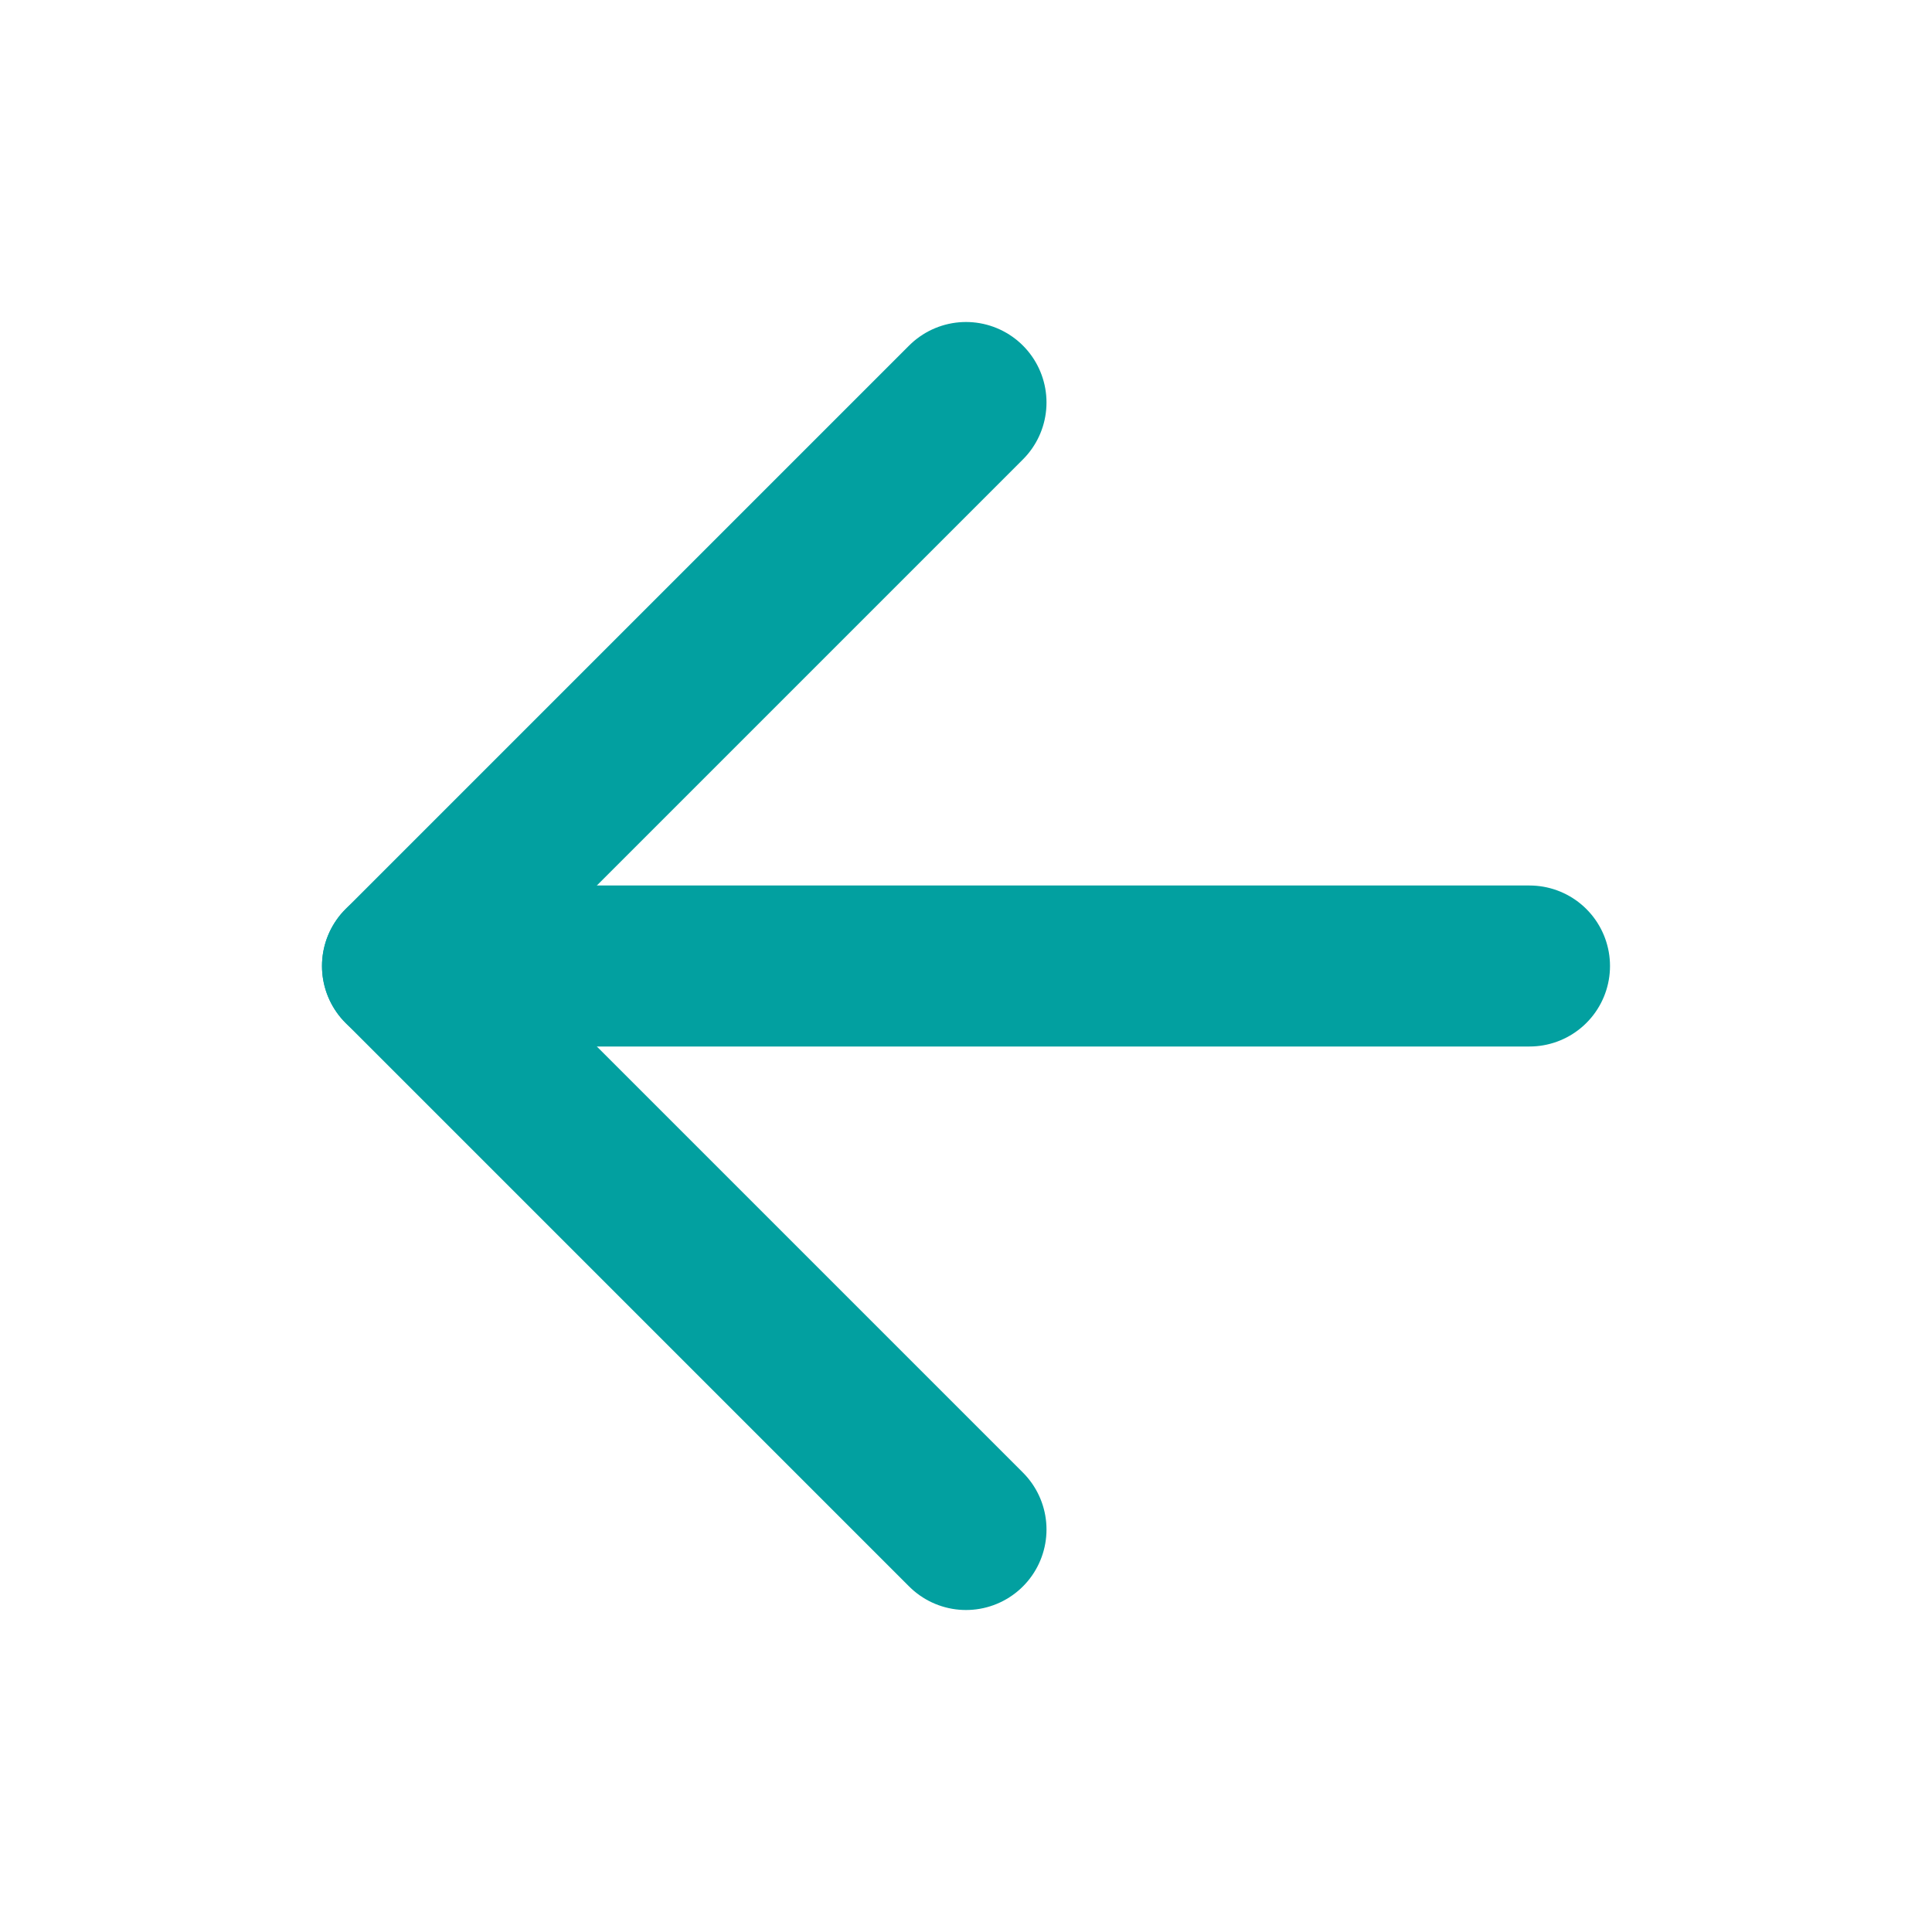
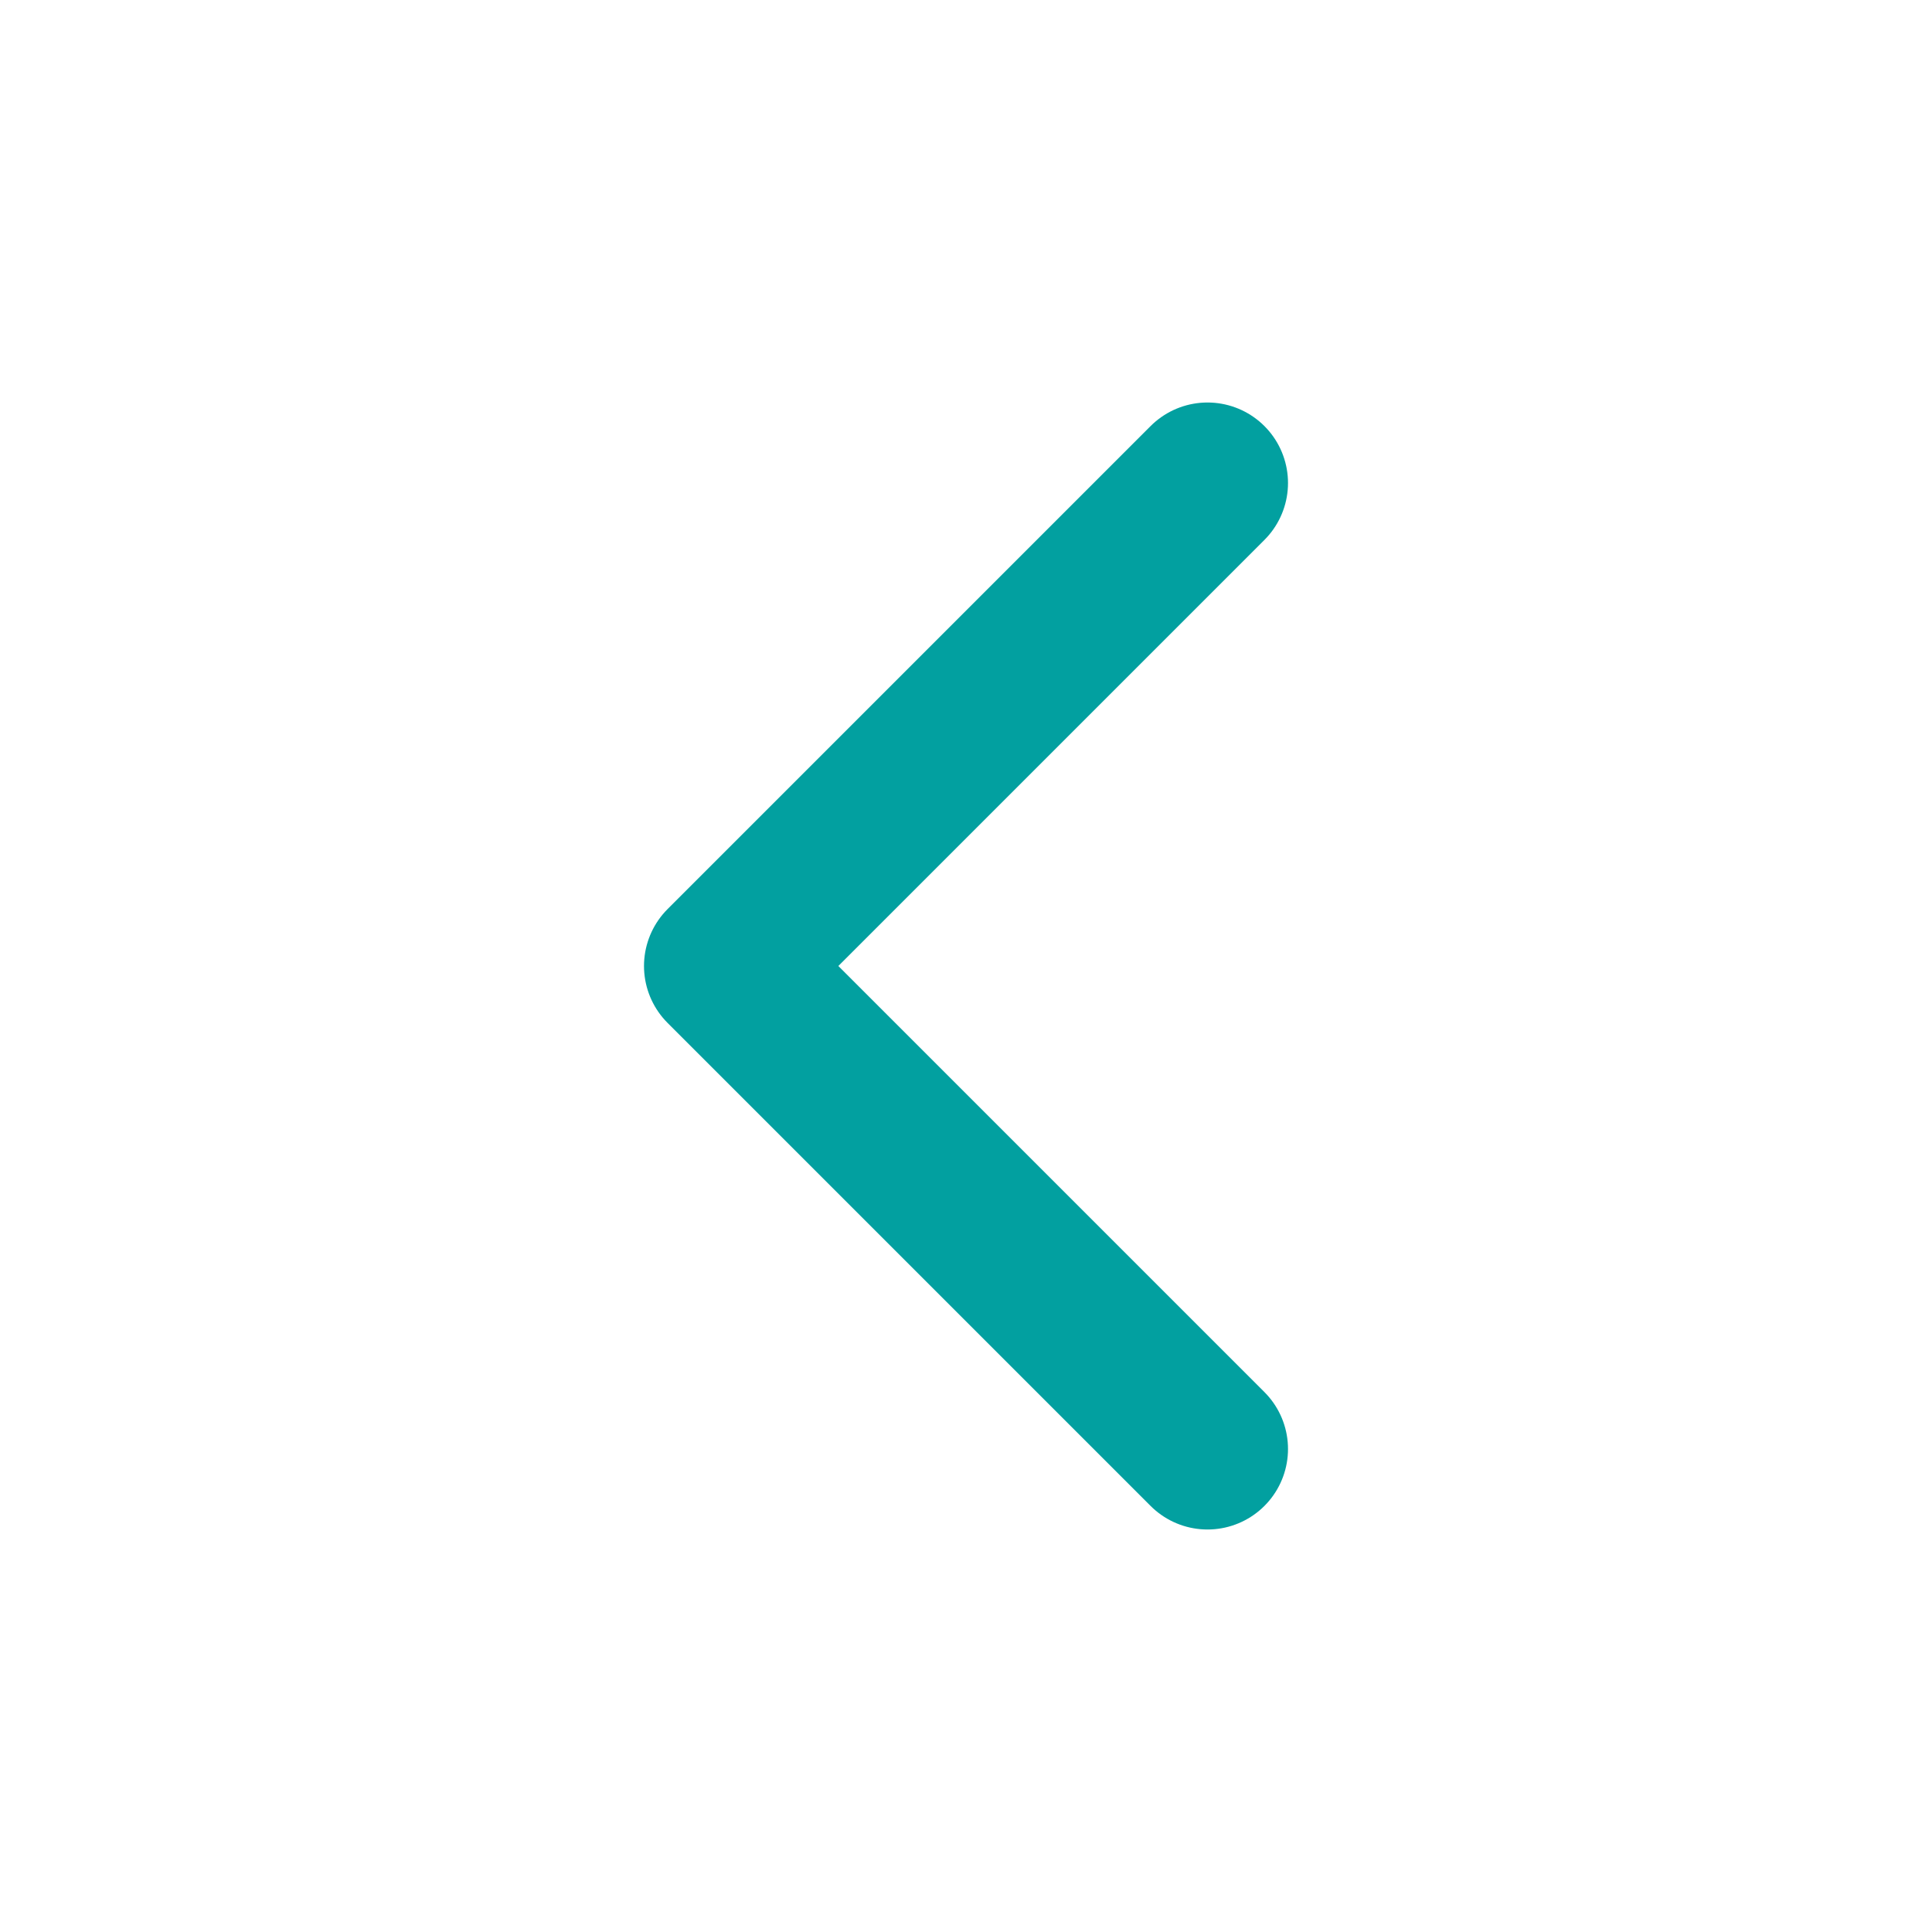
- <svg xmlns="http://www.w3.org/2000/svg" width="24" height="24" viewBox="0 0 24 24" fill="none" stroke="#02a0a0" stroke-width="2" stroke-linecap="round" stroke-linejoin="round">
-   <path d="M19 12H5" />
-   <path d="M12 19l-7-7 7-7" />
+ <svg xmlns="http://www.w3.org/2000/svg" width="24" height="24" viewBox="0 0 24 24" fill="none" stroke="#02A0A0" stroke-width="2" stroke-linecap="round" stroke-linejoin="round">
+   <polyline points="15 18 9 12 15 6" />
</svg>
